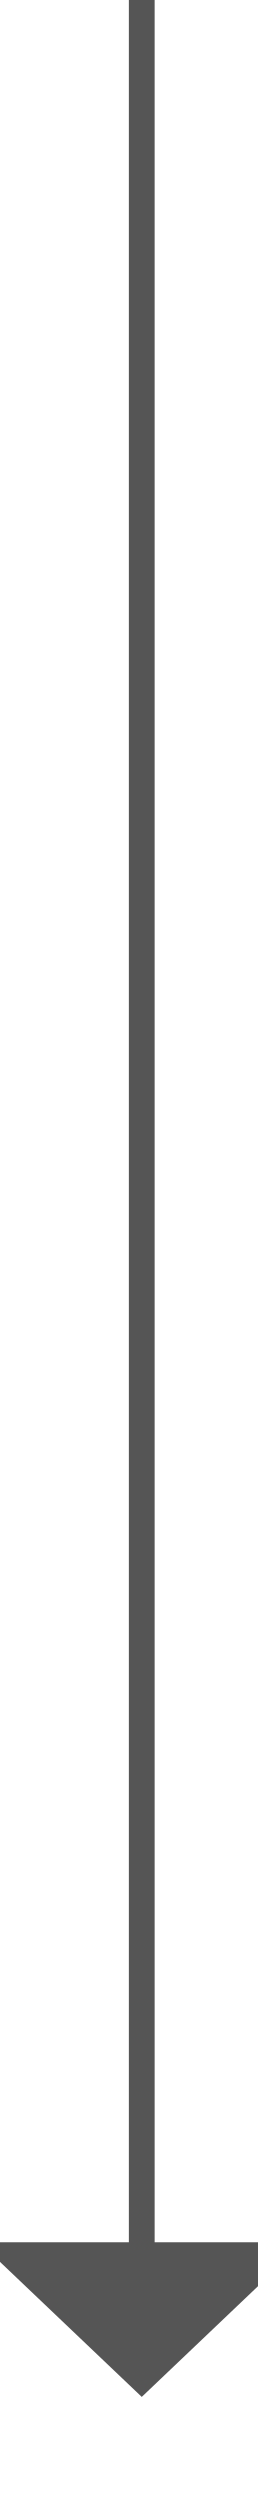
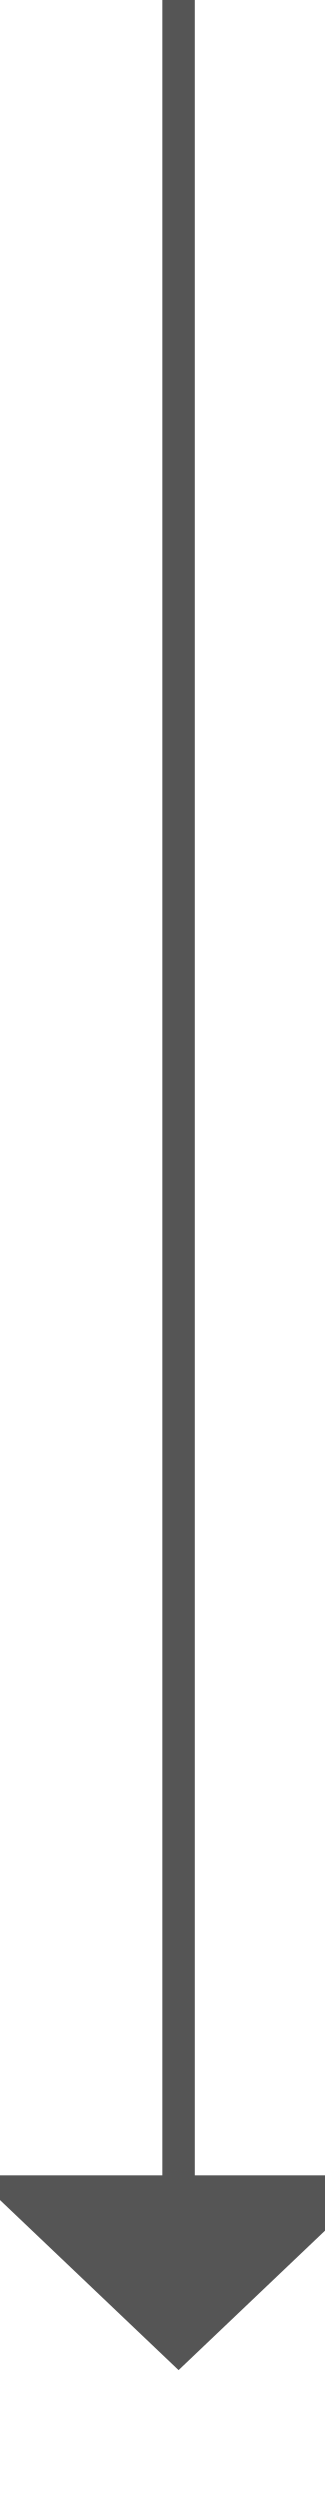
- <svg xmlns="http://www.w3.org/2000/svg" version="1.1" width="10px" height="97px" preserveAspectRatio="xMidYMin meet" viewBox="1183 612  8 97">
-   <path d="M 1187.5 612  L 1187.5 700  " stroke-width="1" stroke="#555555" fill="none" />
-   <path d="M 1181.2 699  L 1187.5 705  L 1193.8 699  L 1181.2 699  Z " fill-rule="nonzero" fill="#555555" stroke="none" />
+ <svg xmlns="http://www.w3.org/2000/svg" version="1.1" width="10px" height="77px" preserveAspectRatio="xMidYMin meet" viewBox="1153 412  8 77">
+   <path d="M 1157.5 412  L 1157.5 480  " stroke-width="1" stroke="#555555" fill="none" />
+   <path d="M 1151.2 479  L 1157.5 485  L 1163.8 479  L 1151.2 479  Z " fill-rule="nonzero" fill="#555555" stroke="none" />
</svg>
